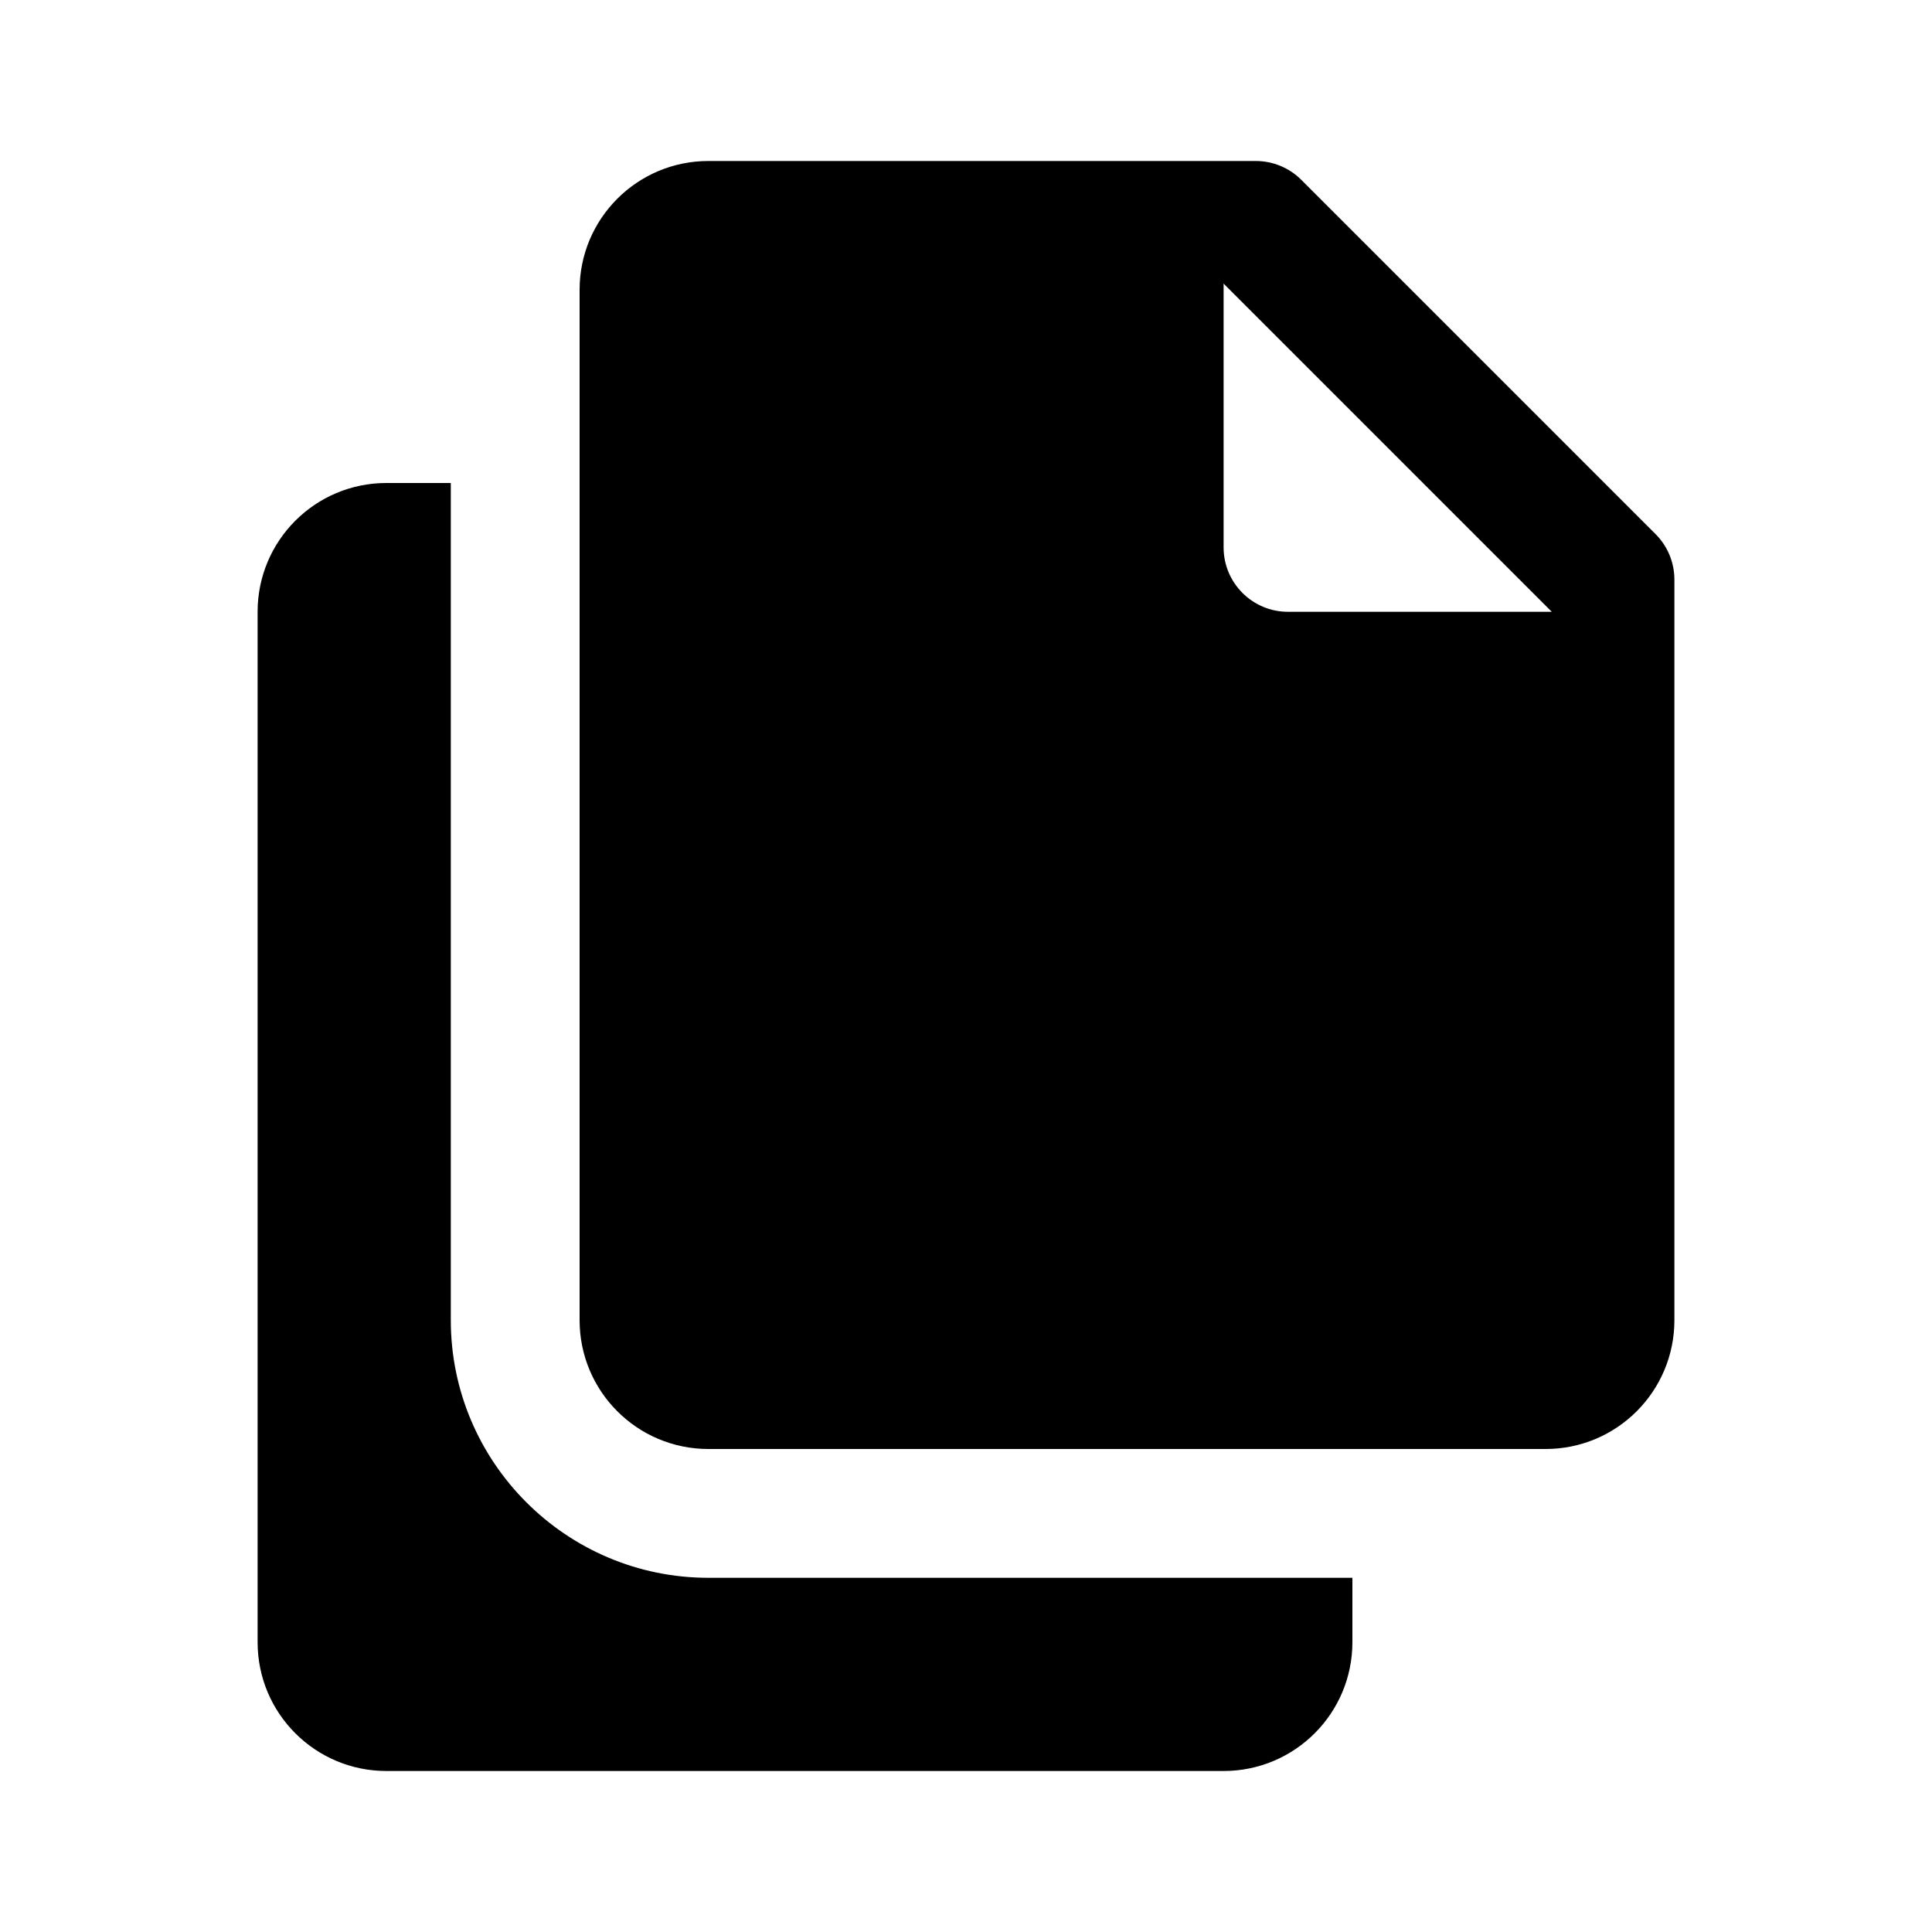
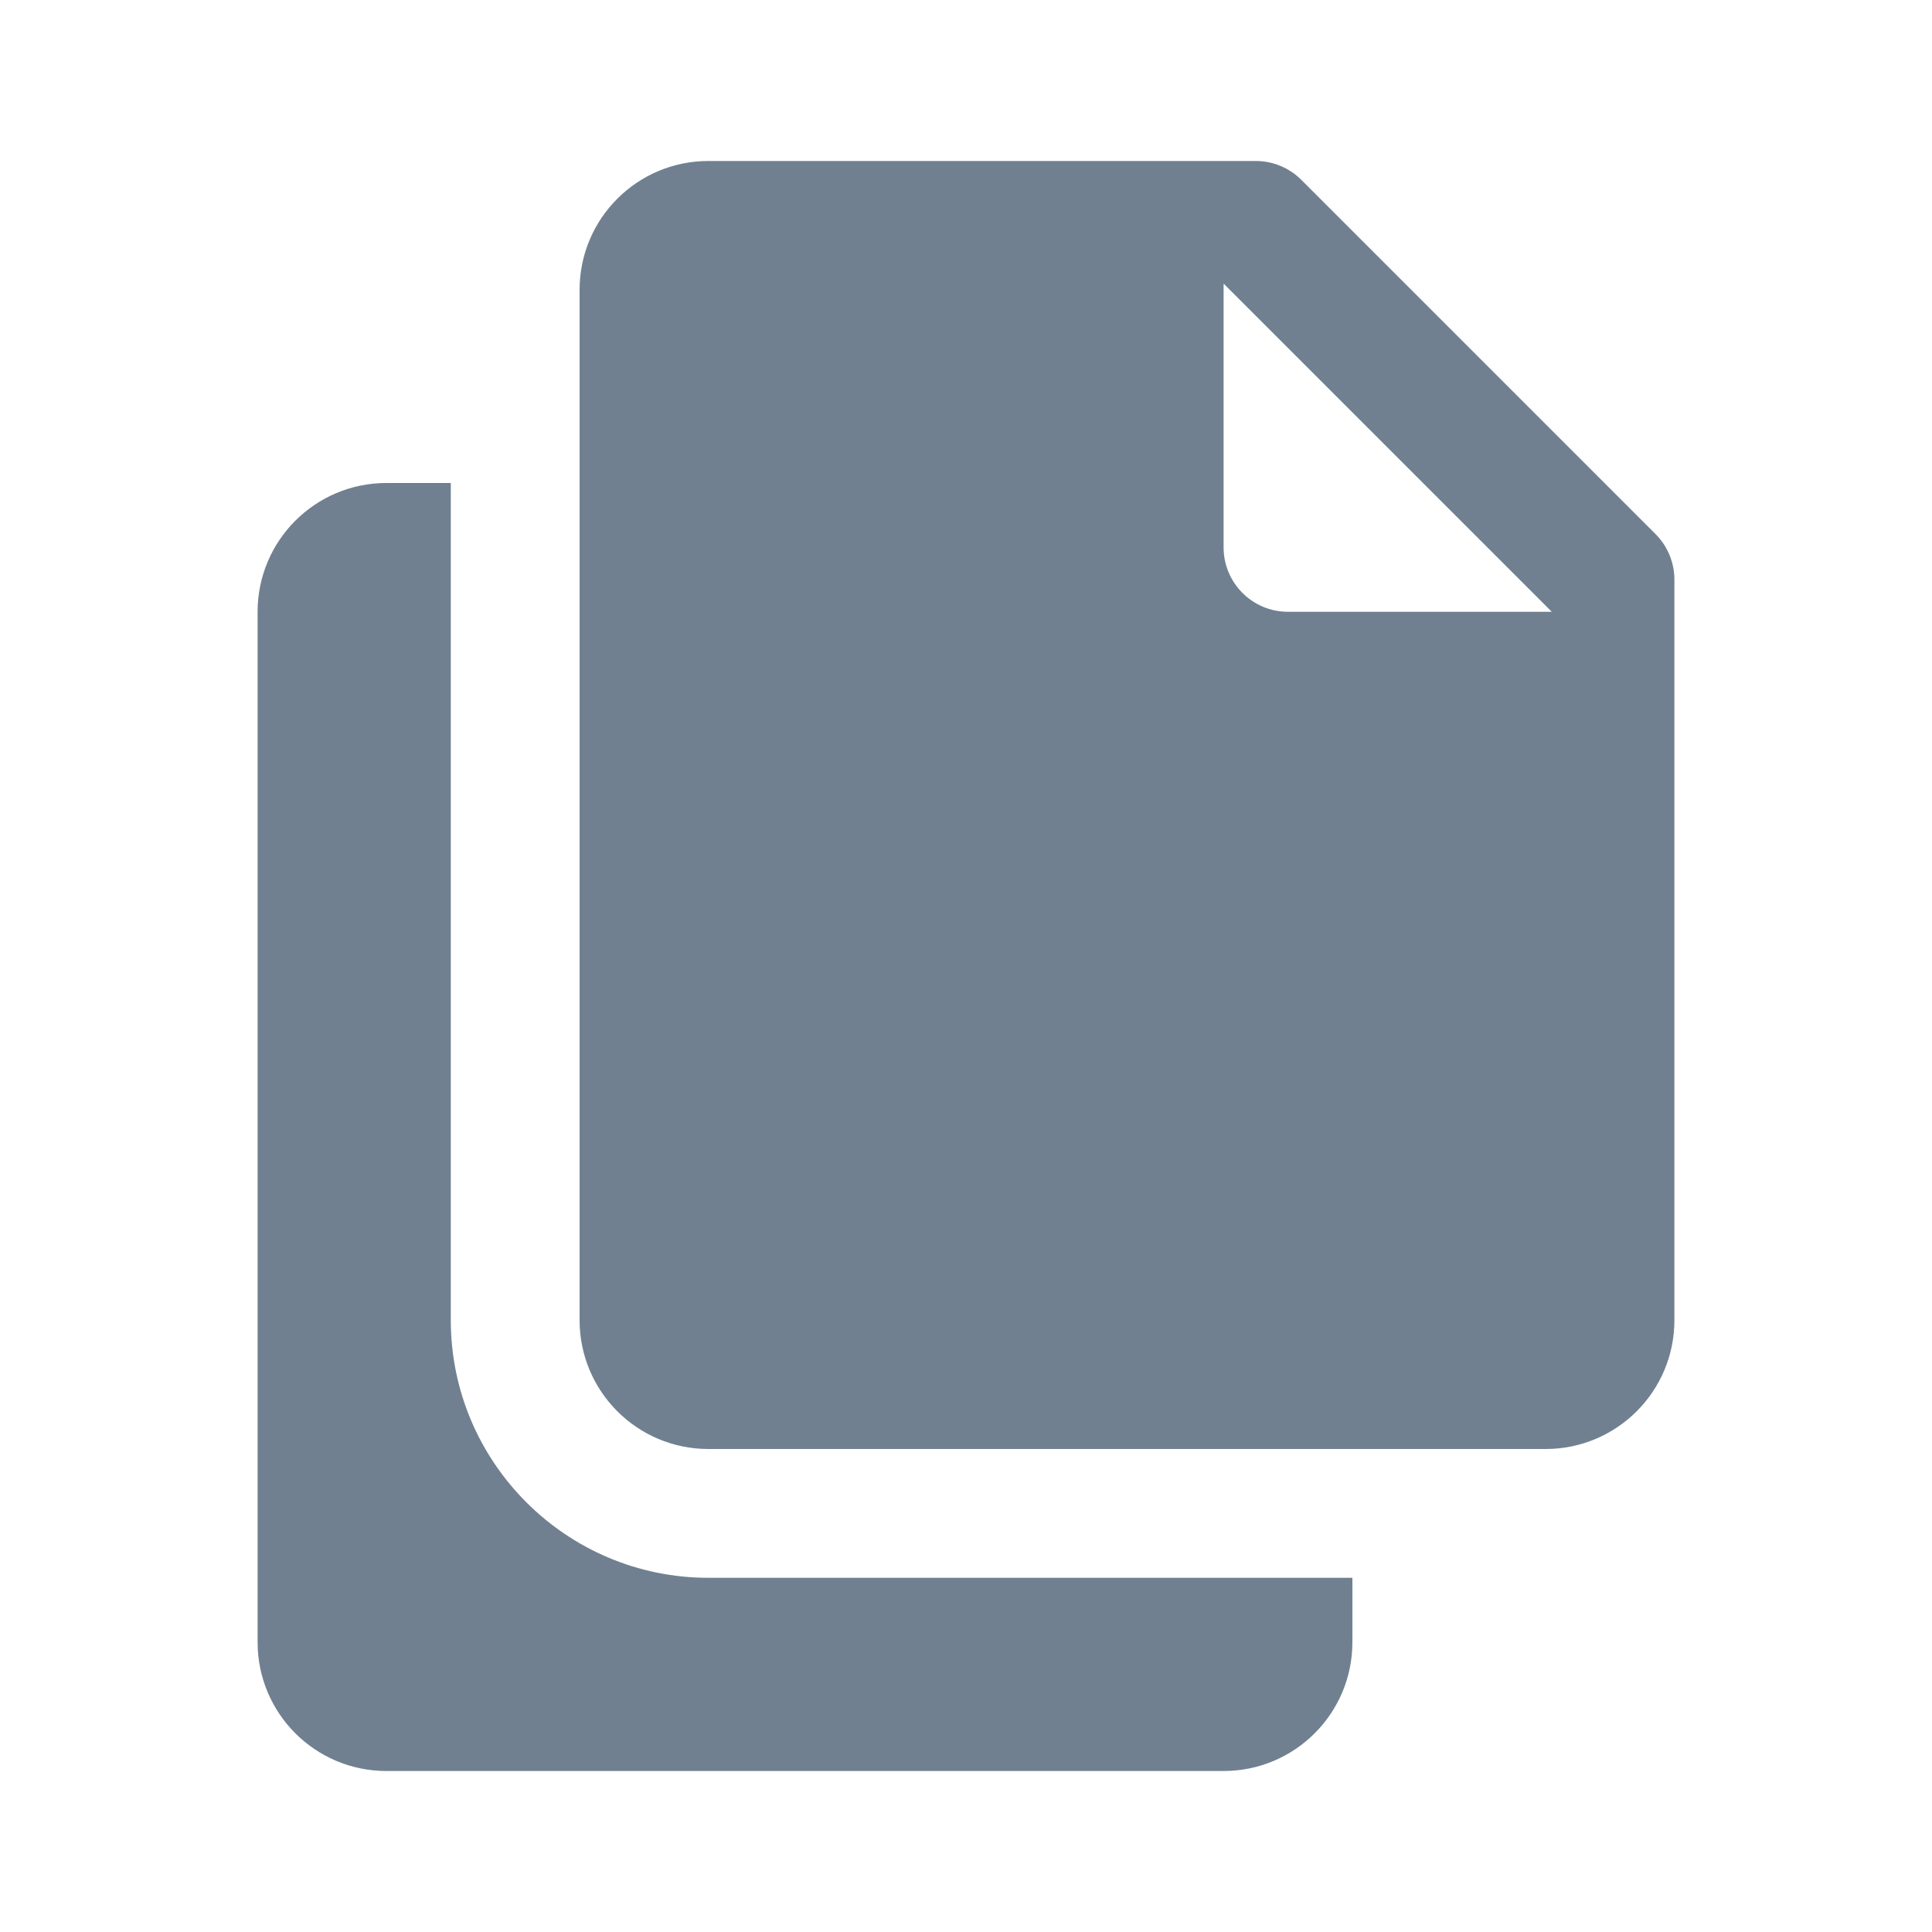
<svg xmlns="http://www.w3.org/2000/svg" id="Copy_24" width="24" height="24" viewBox="0 0 24 24">
-   <rect width="24" height="24" stroke="none" fill="#000000" opacity="0" />
+   <rect width="24" height="24" stroke="none" opacity="0" />
  <g transform="matrix(0.8 0 0 0.8 12 12)">
-     <path style="stroke: none; stroke-width: 1; stroke-dasharray: none; stroke-linecap: butt; stroke-dashoffset: 0; stroke-linejoin: miter; stroke-miterlimit: 4; fill: rgb(0,0,0); fill-rule: nonzero; opacity: 1;" transform=" translate(-15, -14.5)" d="M 11 2 C 9.895 2 9 2.895 9 4 L 9 20 C 9 21.105 9.895 22 11 22 L 24 22 C 25.105 22 26 21.105 26 20 L 26 8.5 C 26 8.235 25.895 7.981 25.707 7.793 L 20.207 2.293 C 20.019 2.105 19.765 2 19.5 2 L 11 2 z M 19 3.904 L 24.096 9 L 20 9 C 19.448 9 19 8.552 19 8 L 19 3.904 z M 6 7 C 4.895 7 4 7.895 4 9 L 4 25 C 4 26.105 4.895 27 6 27 L 19 27 C 20.105 27 21 26.105 21 25 L 21 24 L 11 24 C 8.794 24 7 22.206 7 20 L 7 7 L 6 7 z" stroke-linecap="round" />
+     <path style="stroke: none; stroke-width: 1; stroke-dasharray: none; stroke-linecap: butt; stroke-dashoffset: 0; stroke-linejoin: miter; stroke-miterlimit: 4; fill: #708090; fill-rule: nonzero; opacity: 1;" transform=" translate(-15, -14.5)" d="M 11 2 C 9.895 2 9 2.895 9 4 L 9 20 C 9 21.105 9.895 22 11 22 L 24 22 C 25.105 22 26 21.105 26 20 L 26 8.5 C 26 8.235 25.895 7.981 25.707 7.793 L 20.207 2.293 C 20.019 2.105 19.765 2 19.5 2 L 11 2 z M 19 3.904 L 24.096 9 L 20 9 C 19.448 9 19 8.552 19 8 L 19 3.904 z M 6 7 C 4.895 7 4 7.895 4 9 L 4 25 C 4 26.105 4.895 27 6 27 L 19 27 C 20.105 27 21 26.105 21 25 L 21 24 L 11 24 C 8.794 24 7 22.206 7 20 L 7 7 L 6 7 z" stroke-linecap="round" />
  </g>
</svg>
